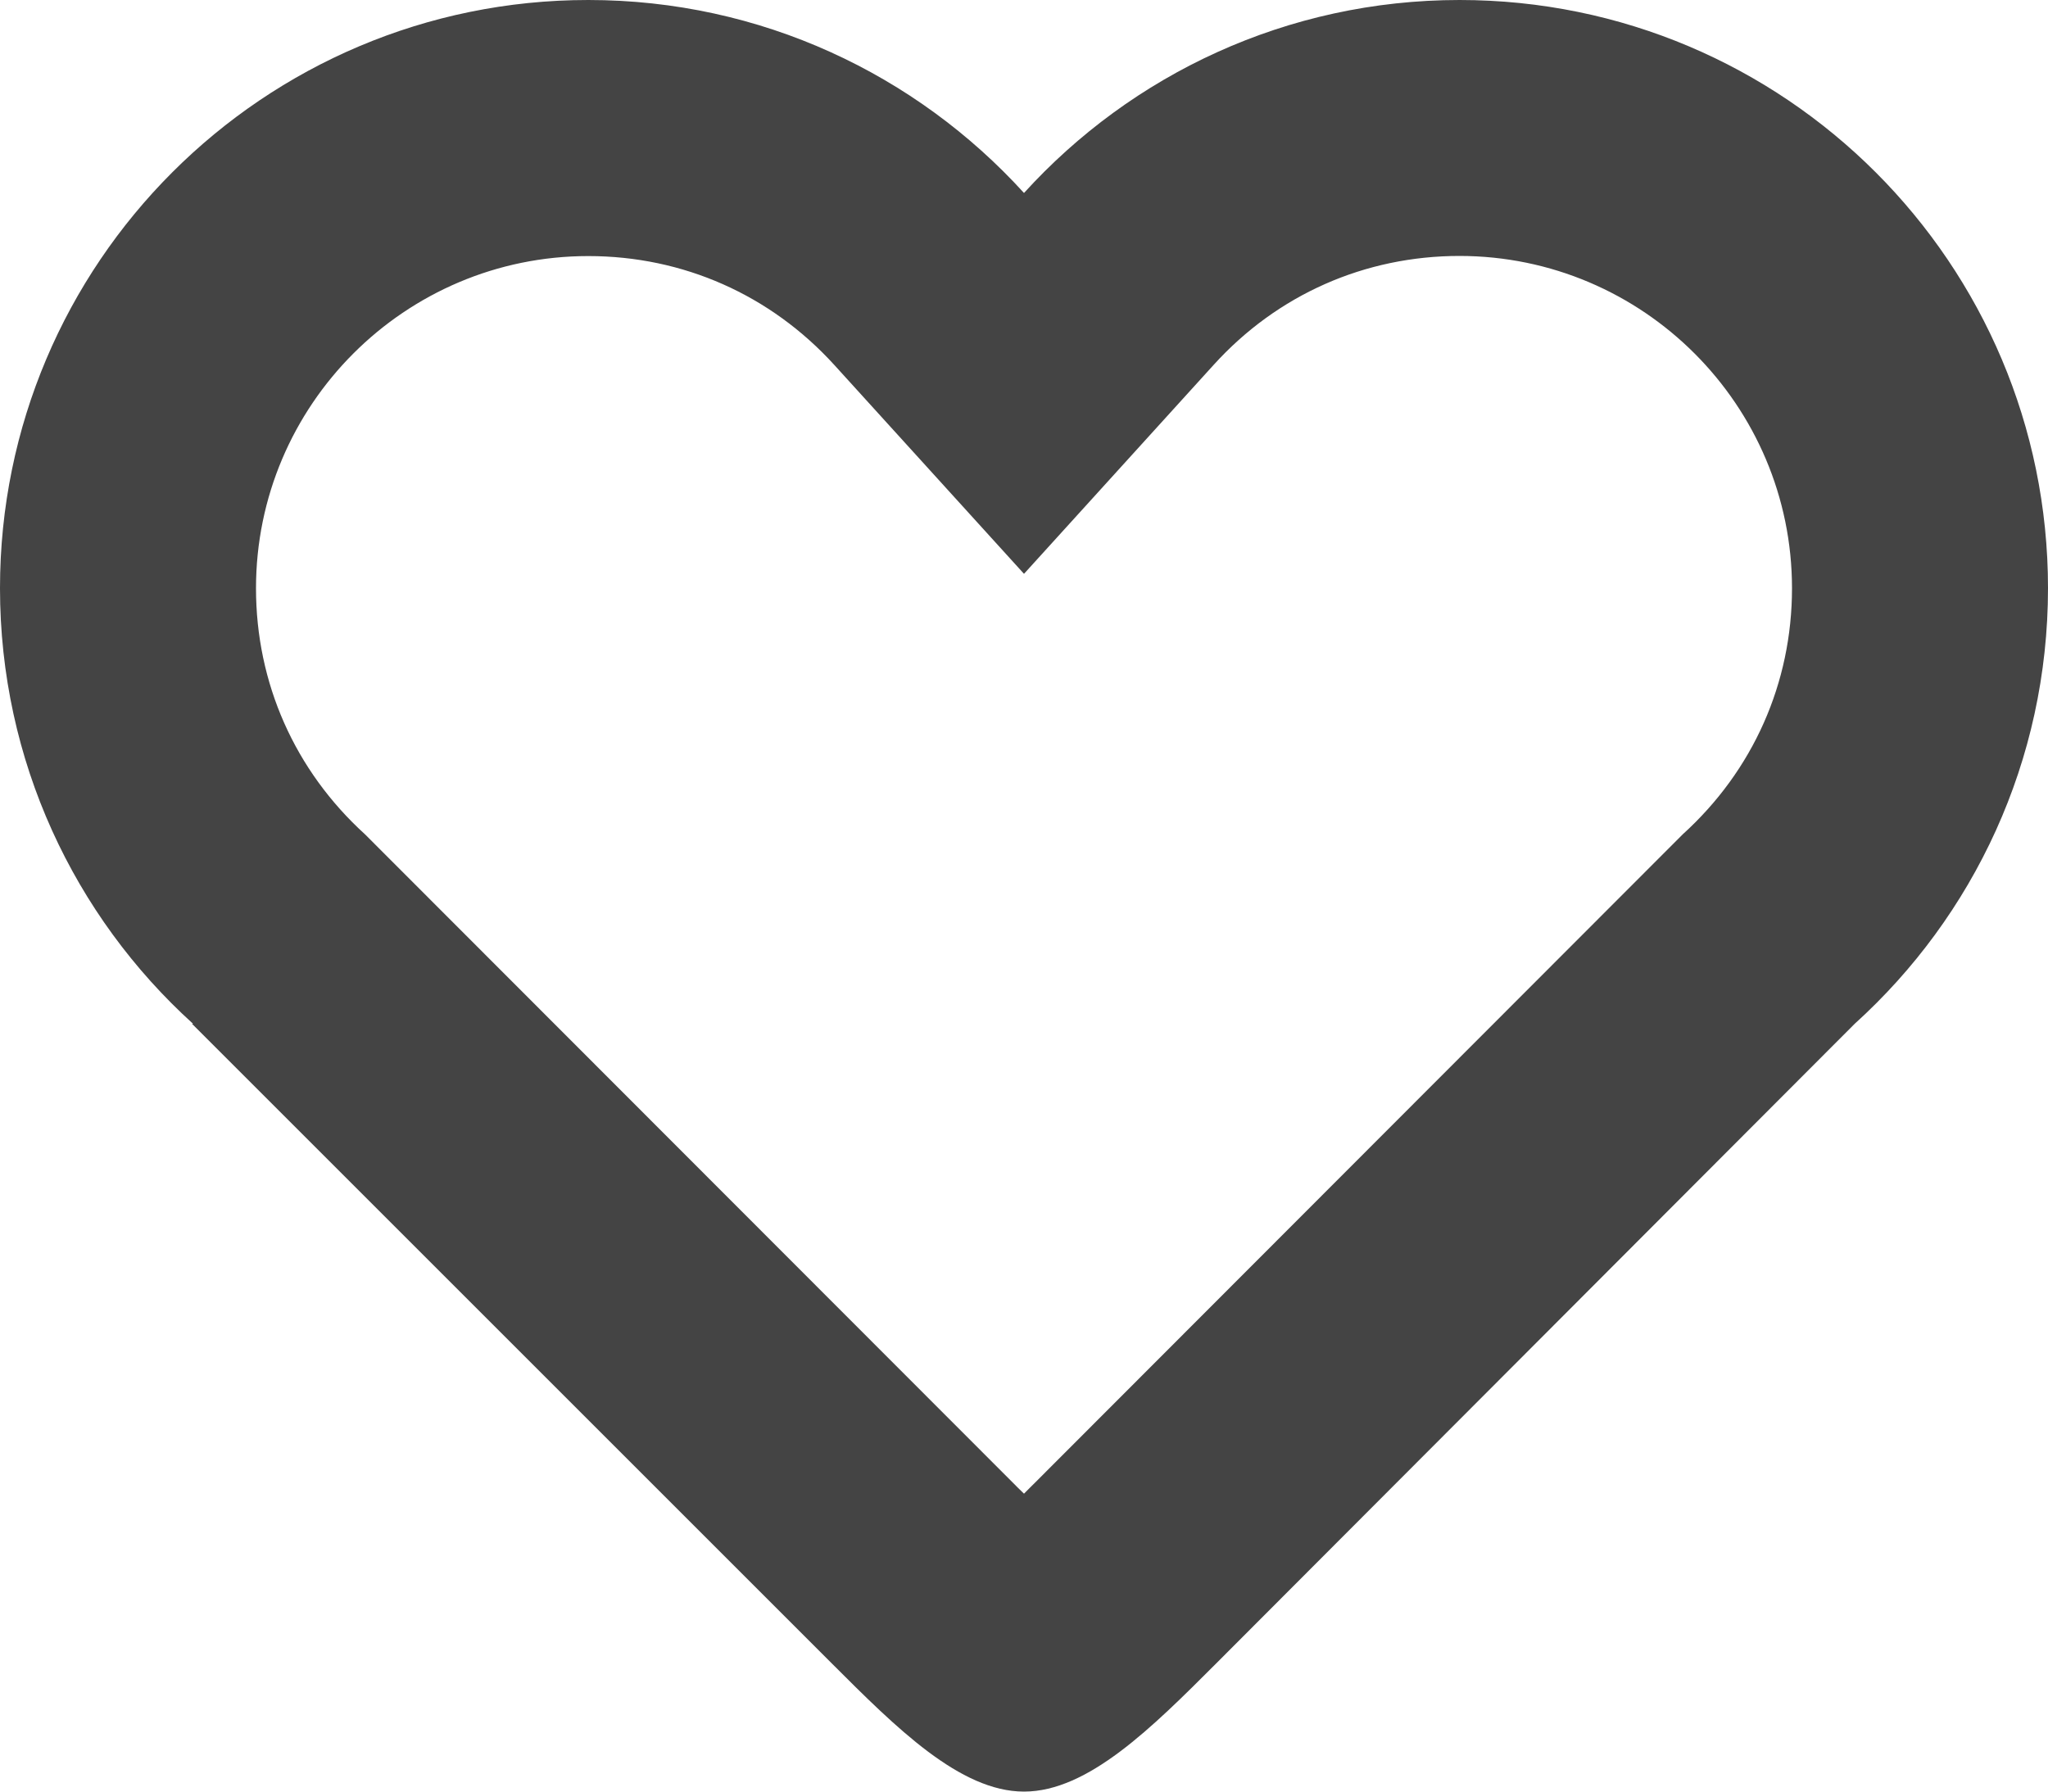
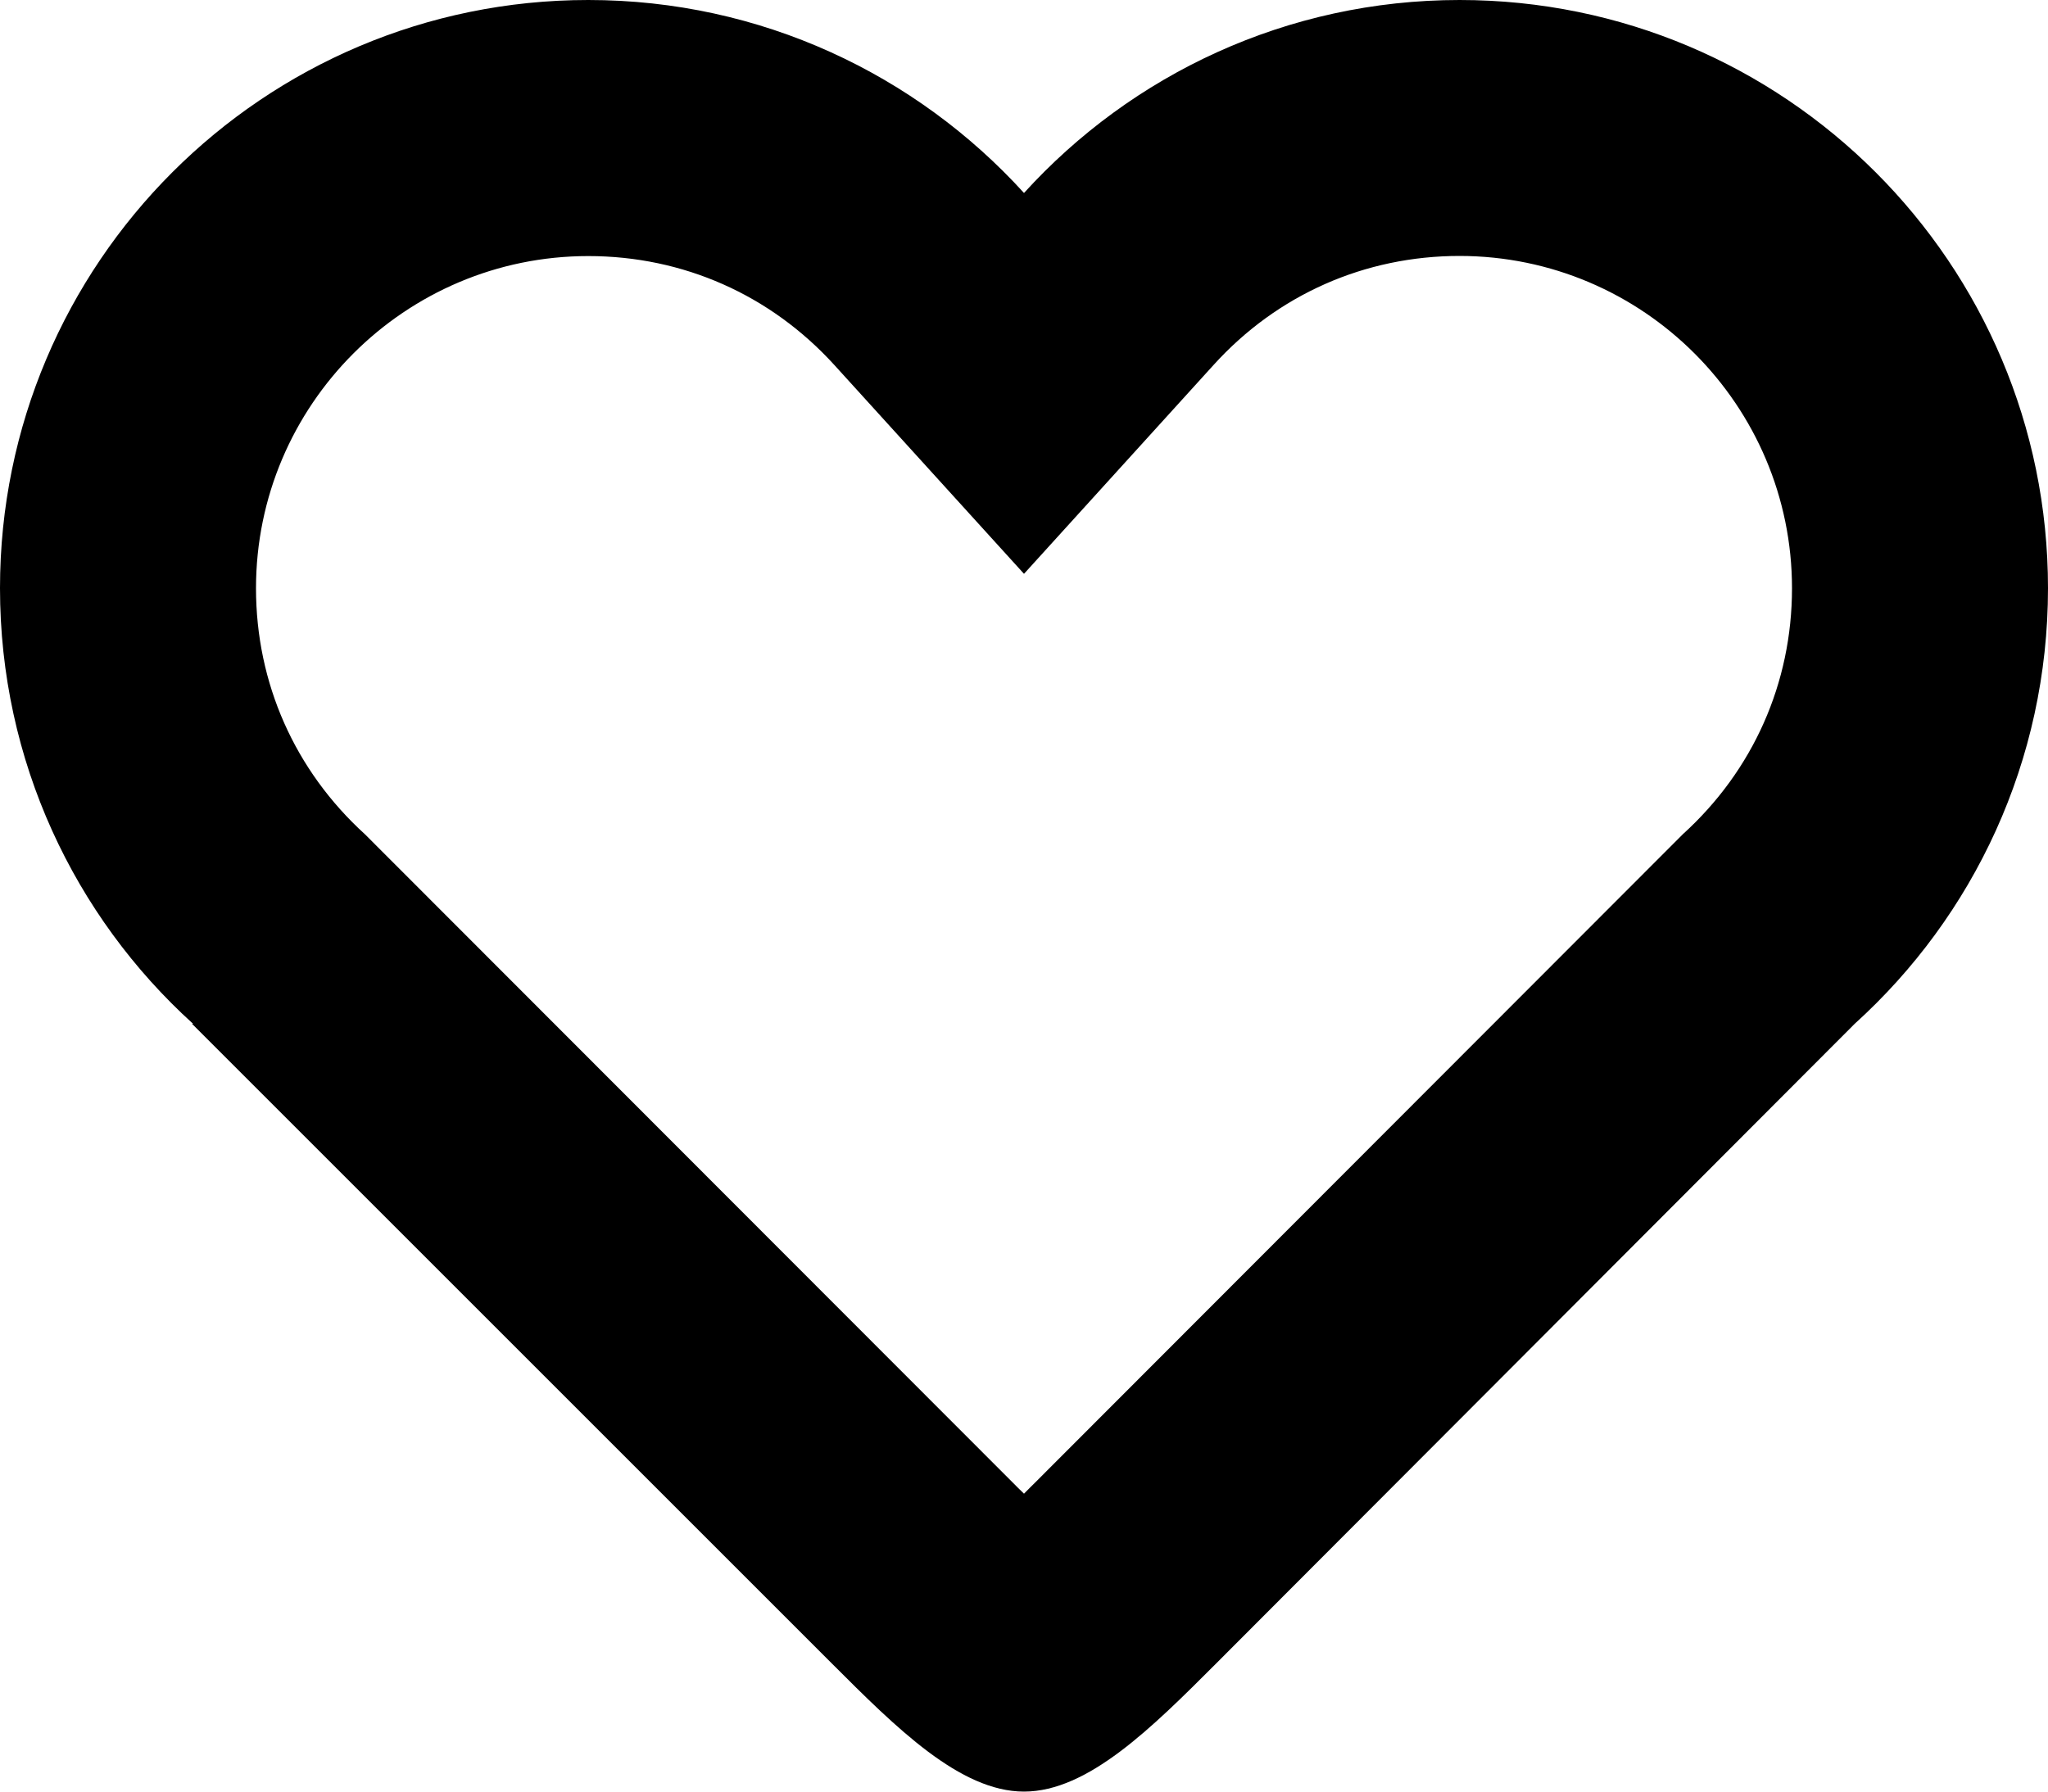
<svg xmlns="http://www.w3.org/2000/svg" version="1.1" id="Layer_1" x="0px" y="0px" width="16px" height="14px" viewBox="0 0 16 14" enable-background="new 0 0 16 14" xml:space="preserve">
-   <path fill="#444444" d="M16,4.596C16,2.058,13.942,0,11.403,0C10.055,0,8.841,0.582,8,1.508C7.158,0.582,5.945,0,4.596,0  C2.058,0,0,2.058,0,4.596C0,5.945,0.581,7.16,1.508,8H1.5l5,5c0.5,0.5,1,1,1.5,1s1-0.5,1.5-1l4.99-5C15.418,7.16,16,5.946,16,4.596   M13.147,6.519l-5.061,5.067C8.06,11.612,8.03,11.641,8,11.672c-0.031-0.03-0.061-0.059-0.087-0.086L2.852,6.52  C2.303,6.021,2,5.338,2,4.597c0-1.432,1.164-2.596,2.596-2.596c0.741,0,1.424,0.303,1.923,0.852L8,4.484l1.481-1.632  c0.498-0.55,1.182-0.852,1.922-0.852C12.836,2.001,14,3.166,14,4.597C14,5.338,13.696,6.021,13.147,6.519L13.147,6.519z" />
+   <path d="M16,4.596C16,2.058,13.942,0,11.403,0C10.055,0,8.841,0.582,8,1.508C7.158,0.582,5.945,0,4.596,0  C2.058,0,0,2.058,0,4.596C0,5.945,0.581,7.16,1.508,8H1.5l5,5c0.5,0.5,1,1,1.5,1s1-0.5,1.5-1l4.99-5C15.418,7.16,16,5.946,16,4.596   M13.147,6.519l-5.061,5.067C8.06,11.612,8.03,11.641,8,11.672c-0.031-0.03-0.061-0.059-0.087-0.086L2.852,6.52  C2.303,6.021,2,5.338,2,4.597c0-1.432,1.164-2.596,2.596-2.596c0.741,0,1.424,0.303,1.923,0.852L8,4.484l1.481-1.632  c0.498-0.55,1.182-0.852,1.922-0.852C12.836,2.001,14,3.166,14,4.597C14,5.338,13.696,6.021,13.147,6.519L13.147,6.519z" />
</svg>
